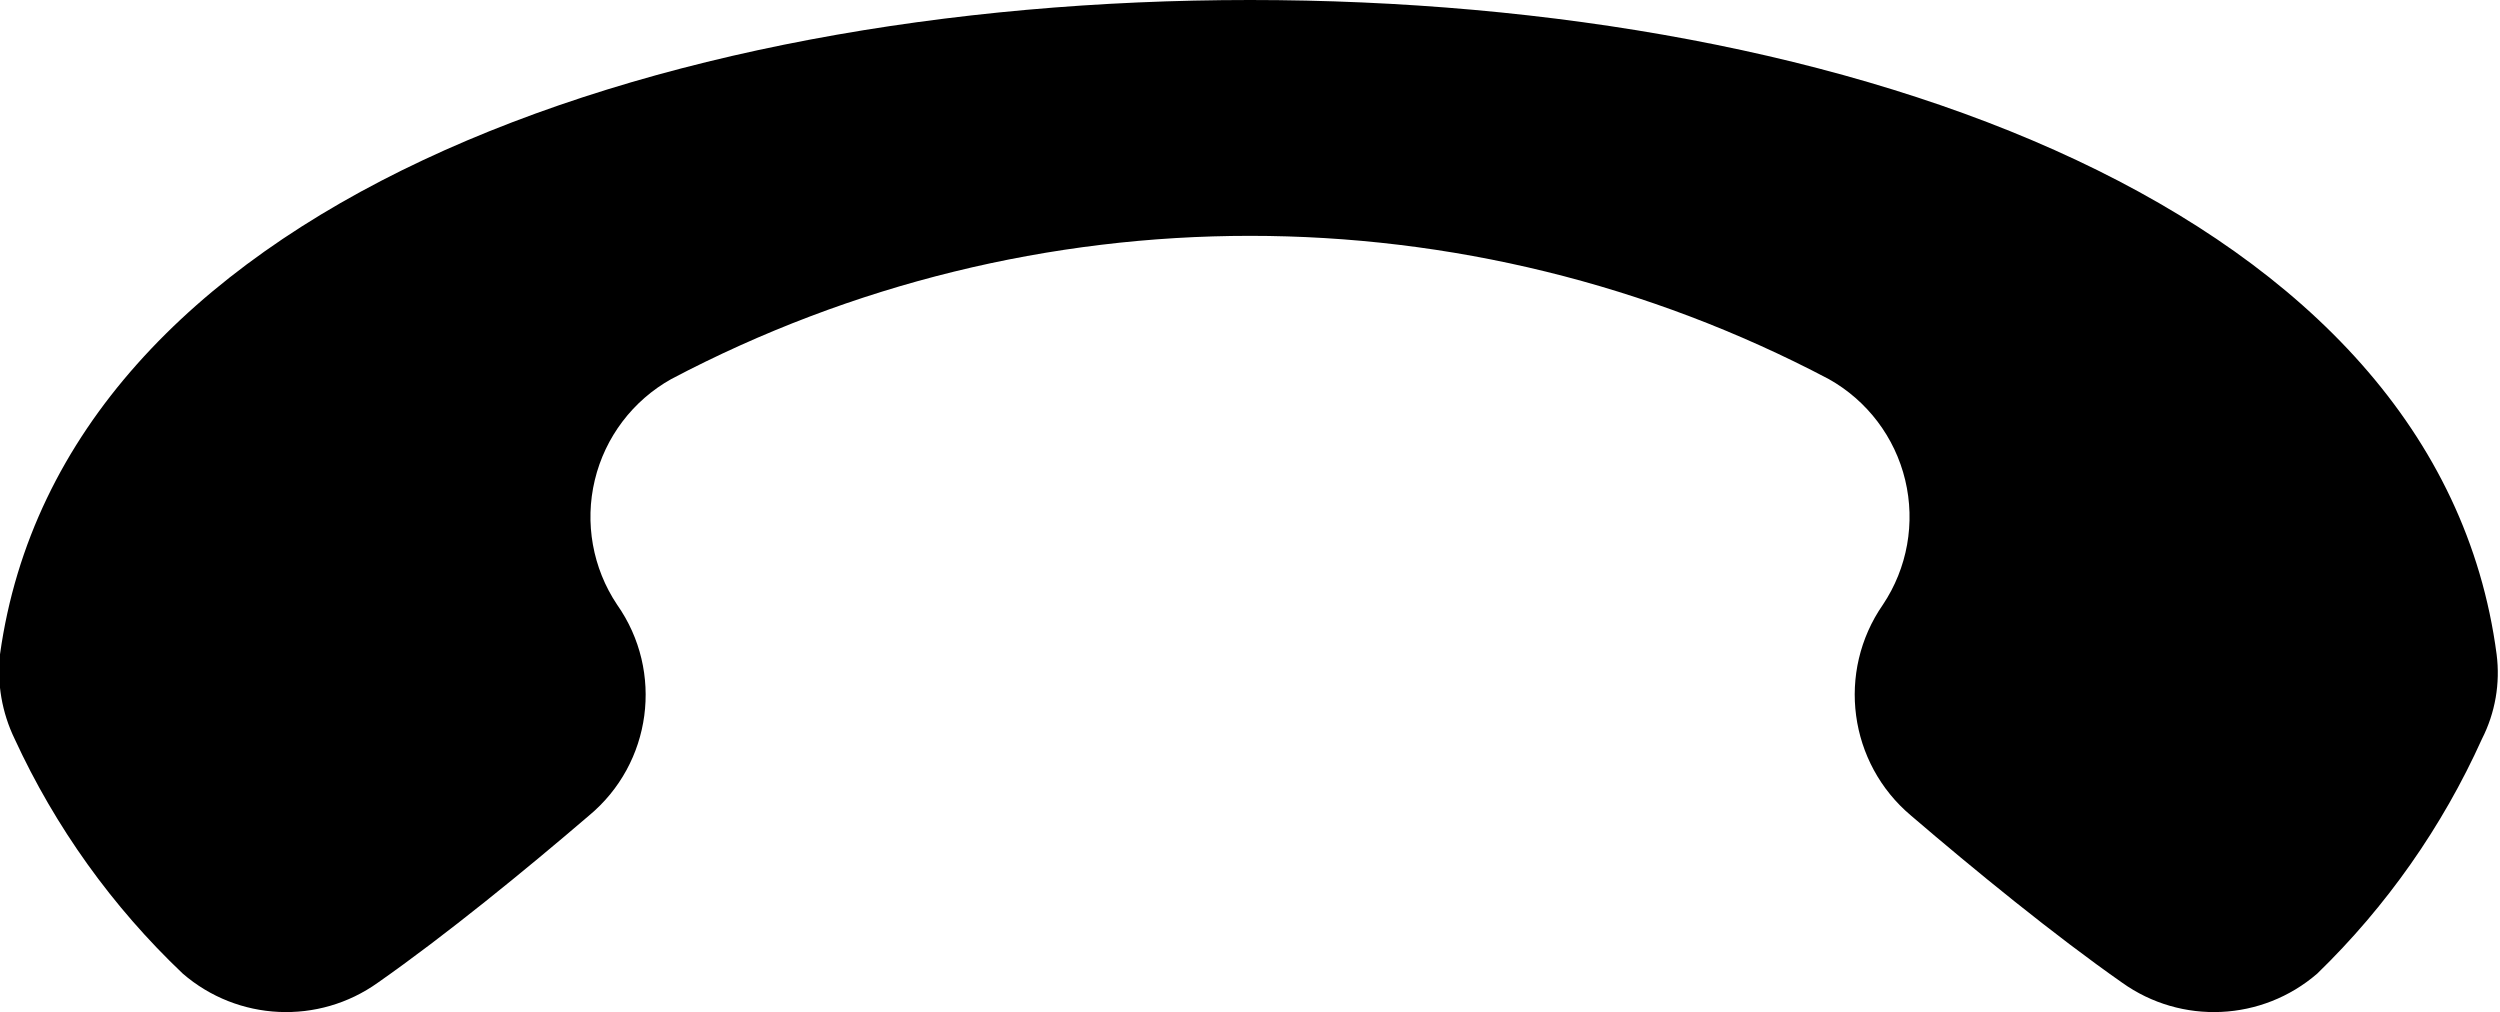
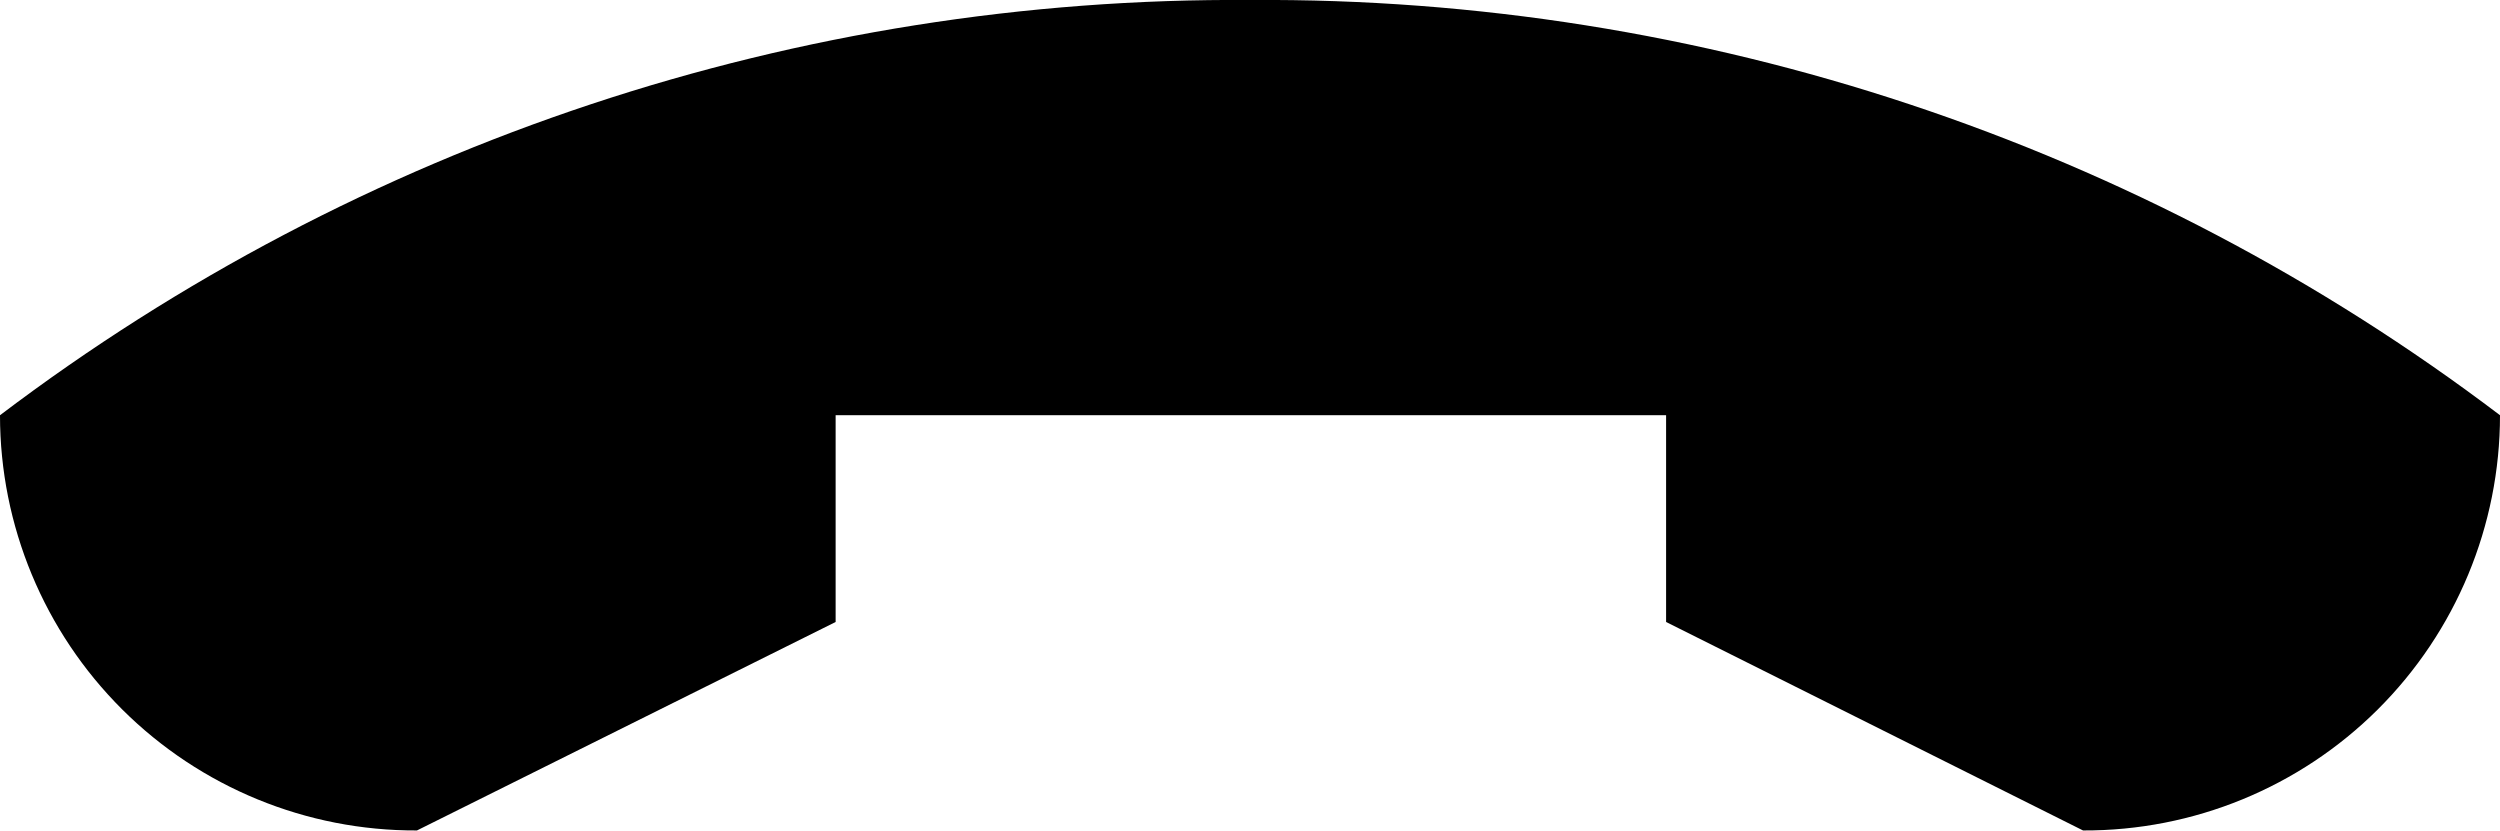
- <svg xmlns="http://www.w3.org/2000/svg" viewBox="0 0 22.16 8.97">
-   <g id="圖層_2" data-name="圖層 2">
-     <g id="圖層_1-2" data-name="圖層 1">
-       <path d="M11.08,0C5.76,0,.55,1.85,0,5.8a1.38,1.38,0,0,0,.13.75A6.78,6.78,0,0,0,1.62,8.63a1.4,1.4,0,0,0,1.73.08c.6-.42,1.31-1,1.87-1.48a1.39,1.39,0,0,0,.25-1.87h0a1.4,1.4,0,0,1,.48-2,11,11,0,0,1,10.26,0,1.4,1.4,0,0,1,.48,2h0a1.4,1.4,0,0,0,.25,1.87c.56.48,1.27,1.06,1.87,1.48a1.4,1.4,0,0,0,1.73-.08A6.78,6.78,0,0,0,22,6.55a1.29,1.29,0,0,0,.13-.75C21.61,1.85,16.4,0,11.08,0Z" />
-     </g>
-   </g>
+ <svg xmlns="http://www.w3.org/2000/svg" viewBox="0 0 14.51 4.82">
+   <path d="M7.26,0A11.88,11.88,0,0,0,0,2.41,2.41,2.41,0,0,0,2.42,4.82L4.85,3.61V2.41H9.67v1.2l2.42,1.21a2.41,2.41,0,0,0,2.42-2.41A11.87,11.87,0,0,0,7.26,0Z" />
</svg>
